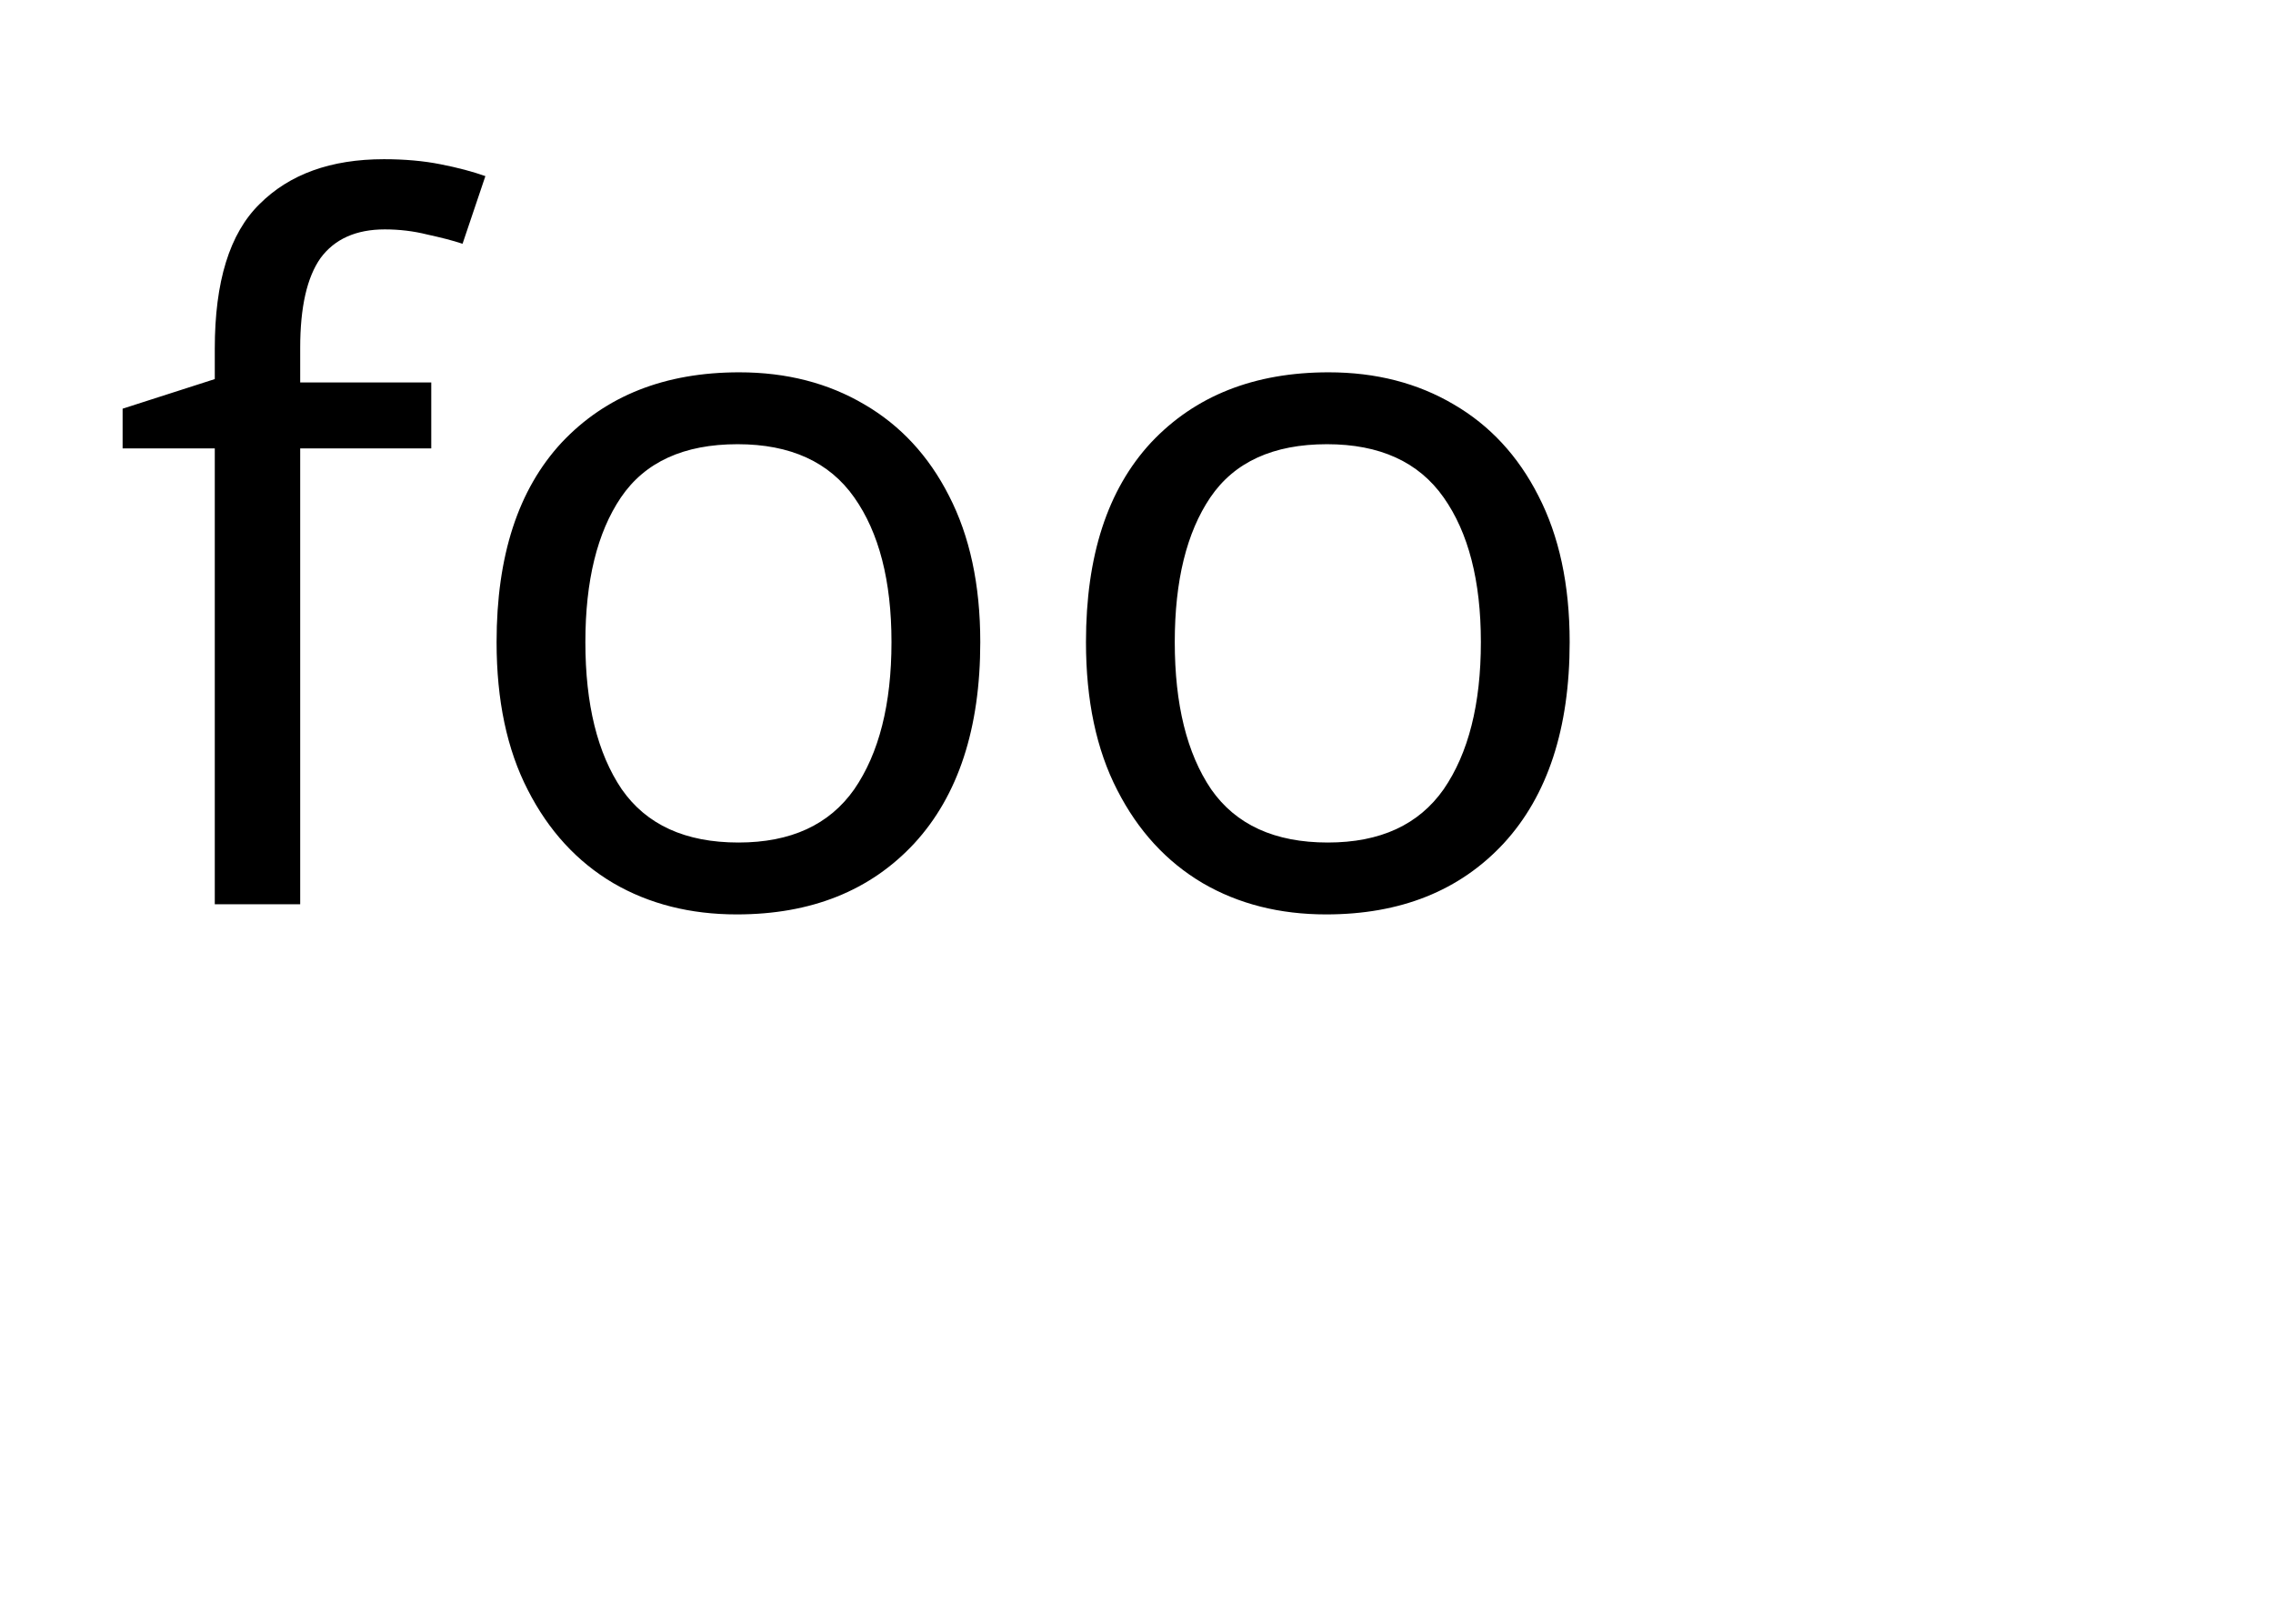
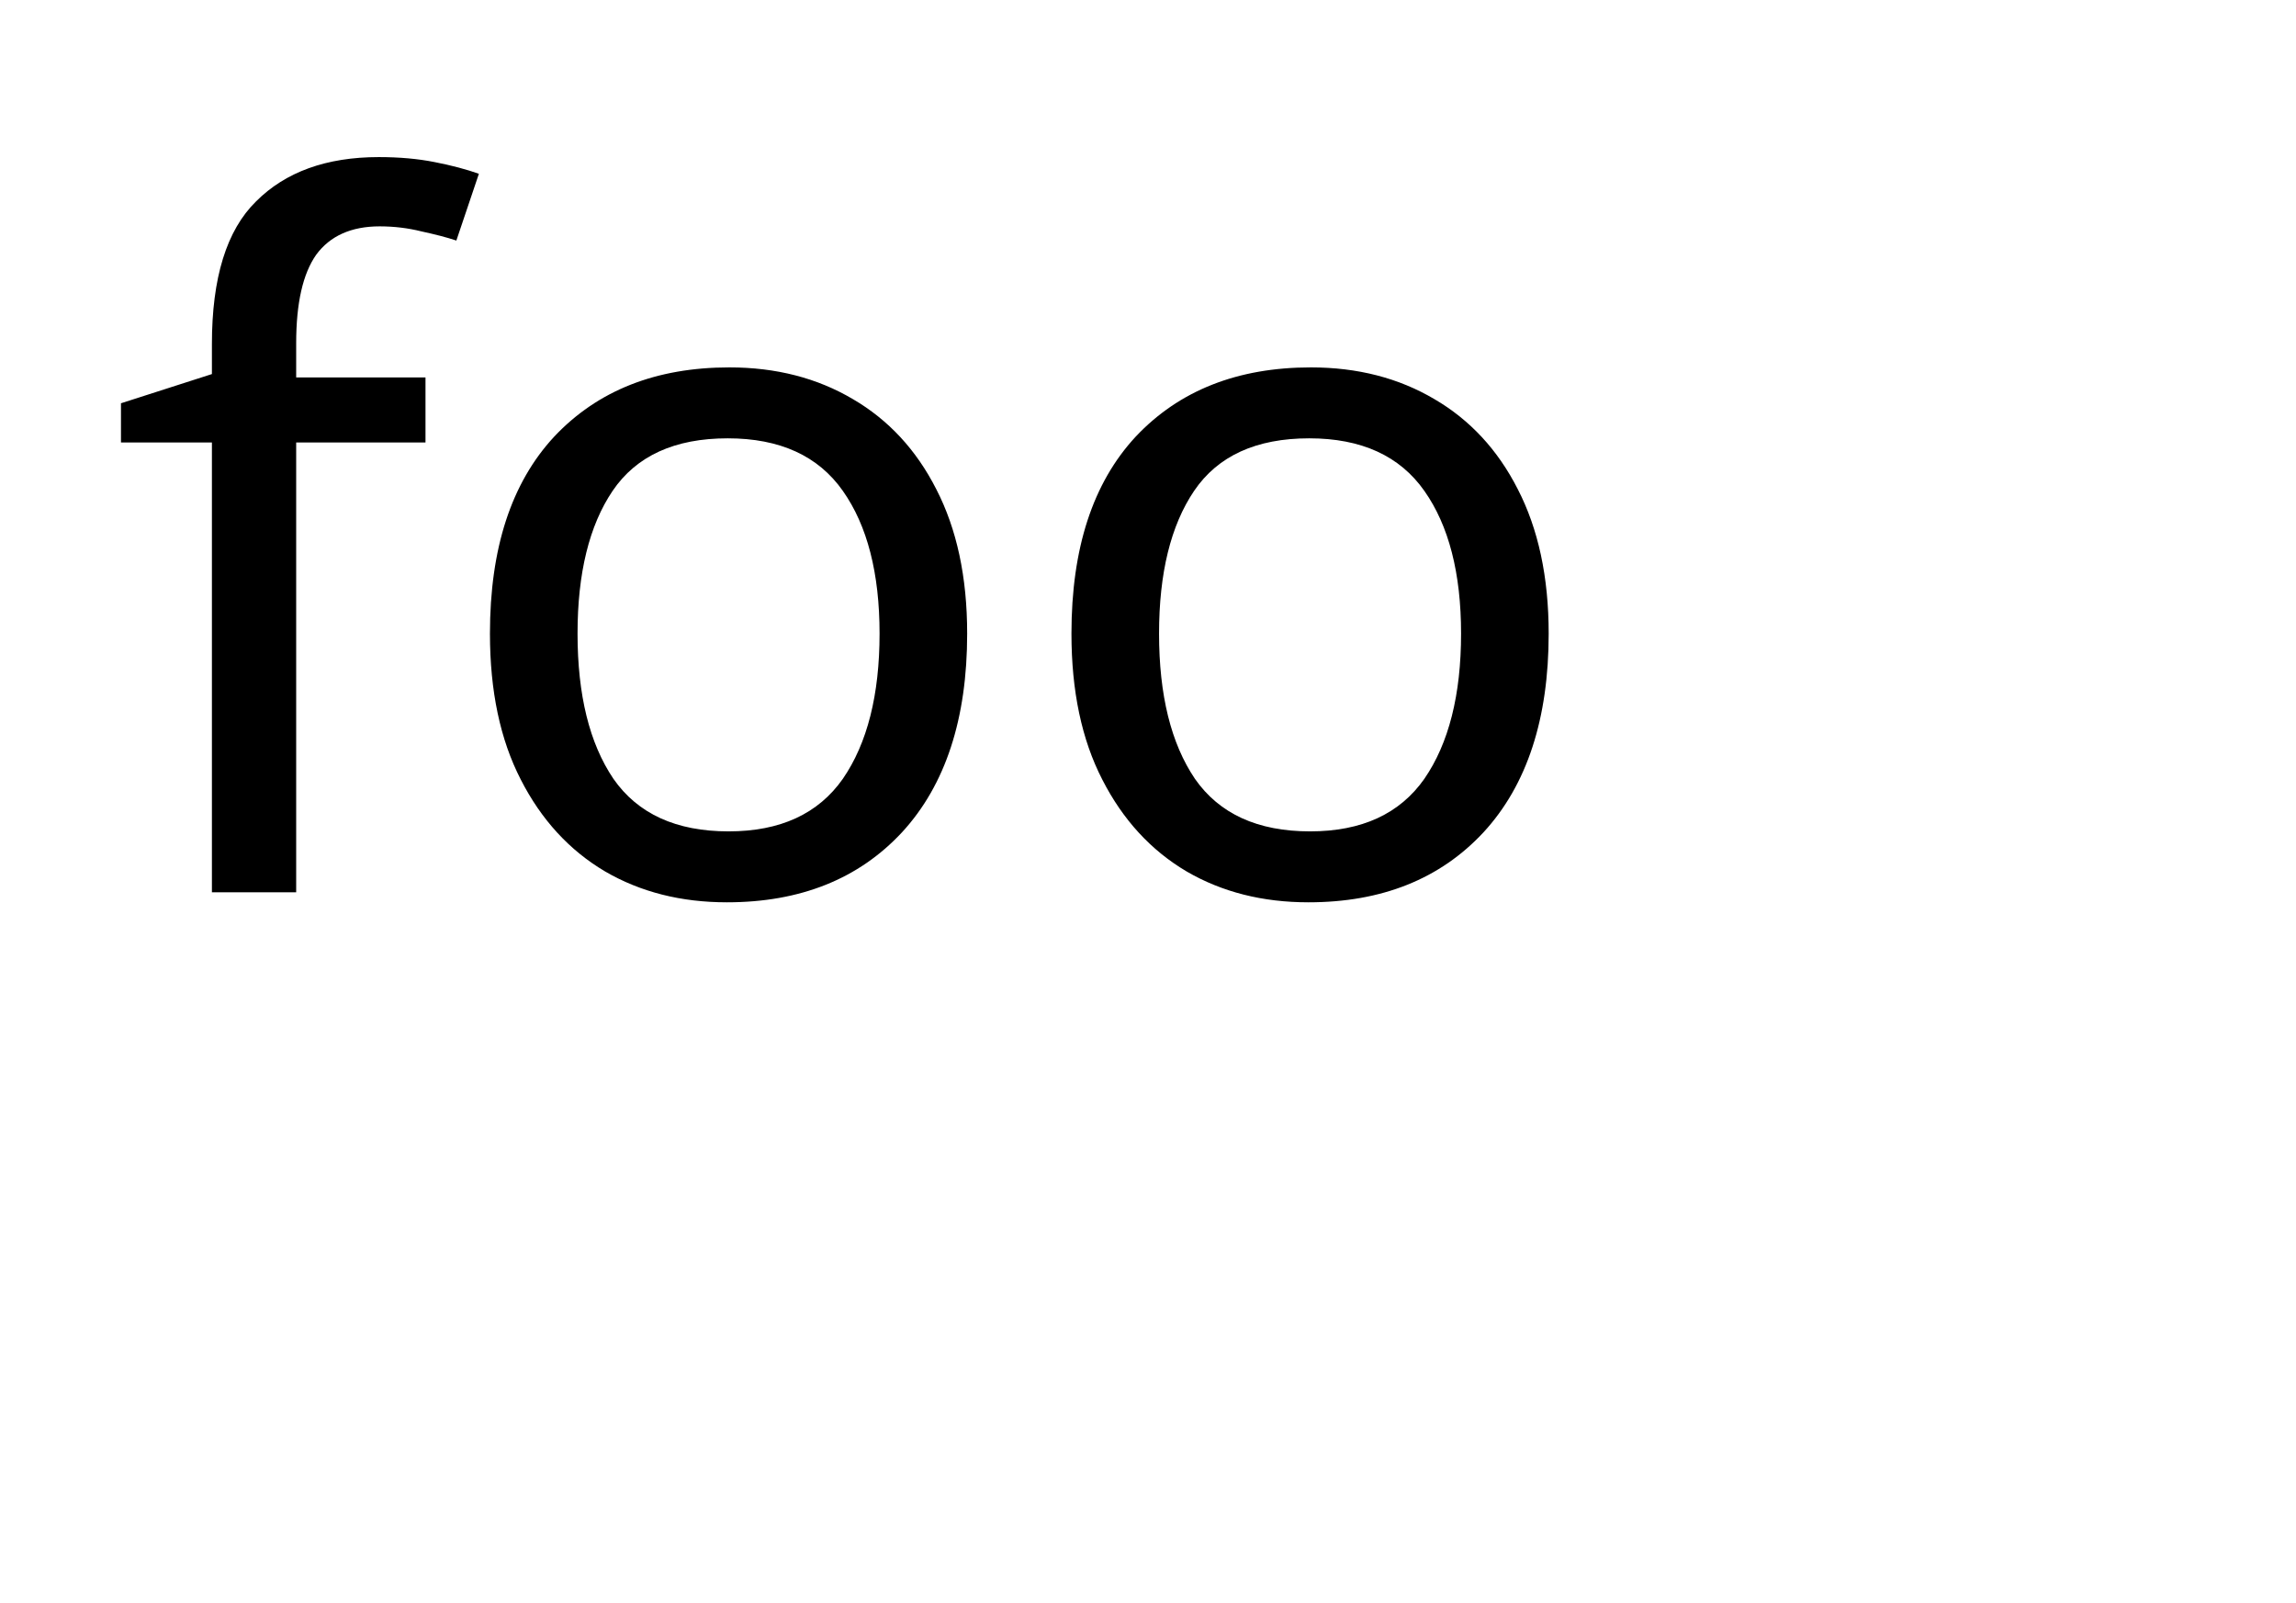
- <svg xmlns="http://www.w3.org/2000/svg" contentScriptType="application/ecmascript" contentStyleType="text/css" height="30px" preserveAspectRatio="none" style="width:42px;height:30px;" version="1.1" viewBox="0 0 42 30" width="42px" zoomAndPan="magnify">
+ <svg xmlns="http://www.w3.org/2000/svg" contentScriptType="application/ecmascript" contentStyleType="text/css" height="30px" preserveAspectRatio="none" style="width:43px;height:30px;" version="1.1" viewBox="0 0 43 30" width="43px" zoomAndPan="magnify">
  <defs />
  <g>
-     <text fill="#000000" font-family="sans-serif" font-size="18" lengthAdjust="spacingAndGlyphs" textLength="28" x="2" y="16.708">foo</text>
+     <text fill="#000000" font-family="sans-serif" font-size="18" lengthAdjust="spacingAndGlyphs" textLength="29" x="2" y="16.708">foo</text>
  </g>
</svg>
